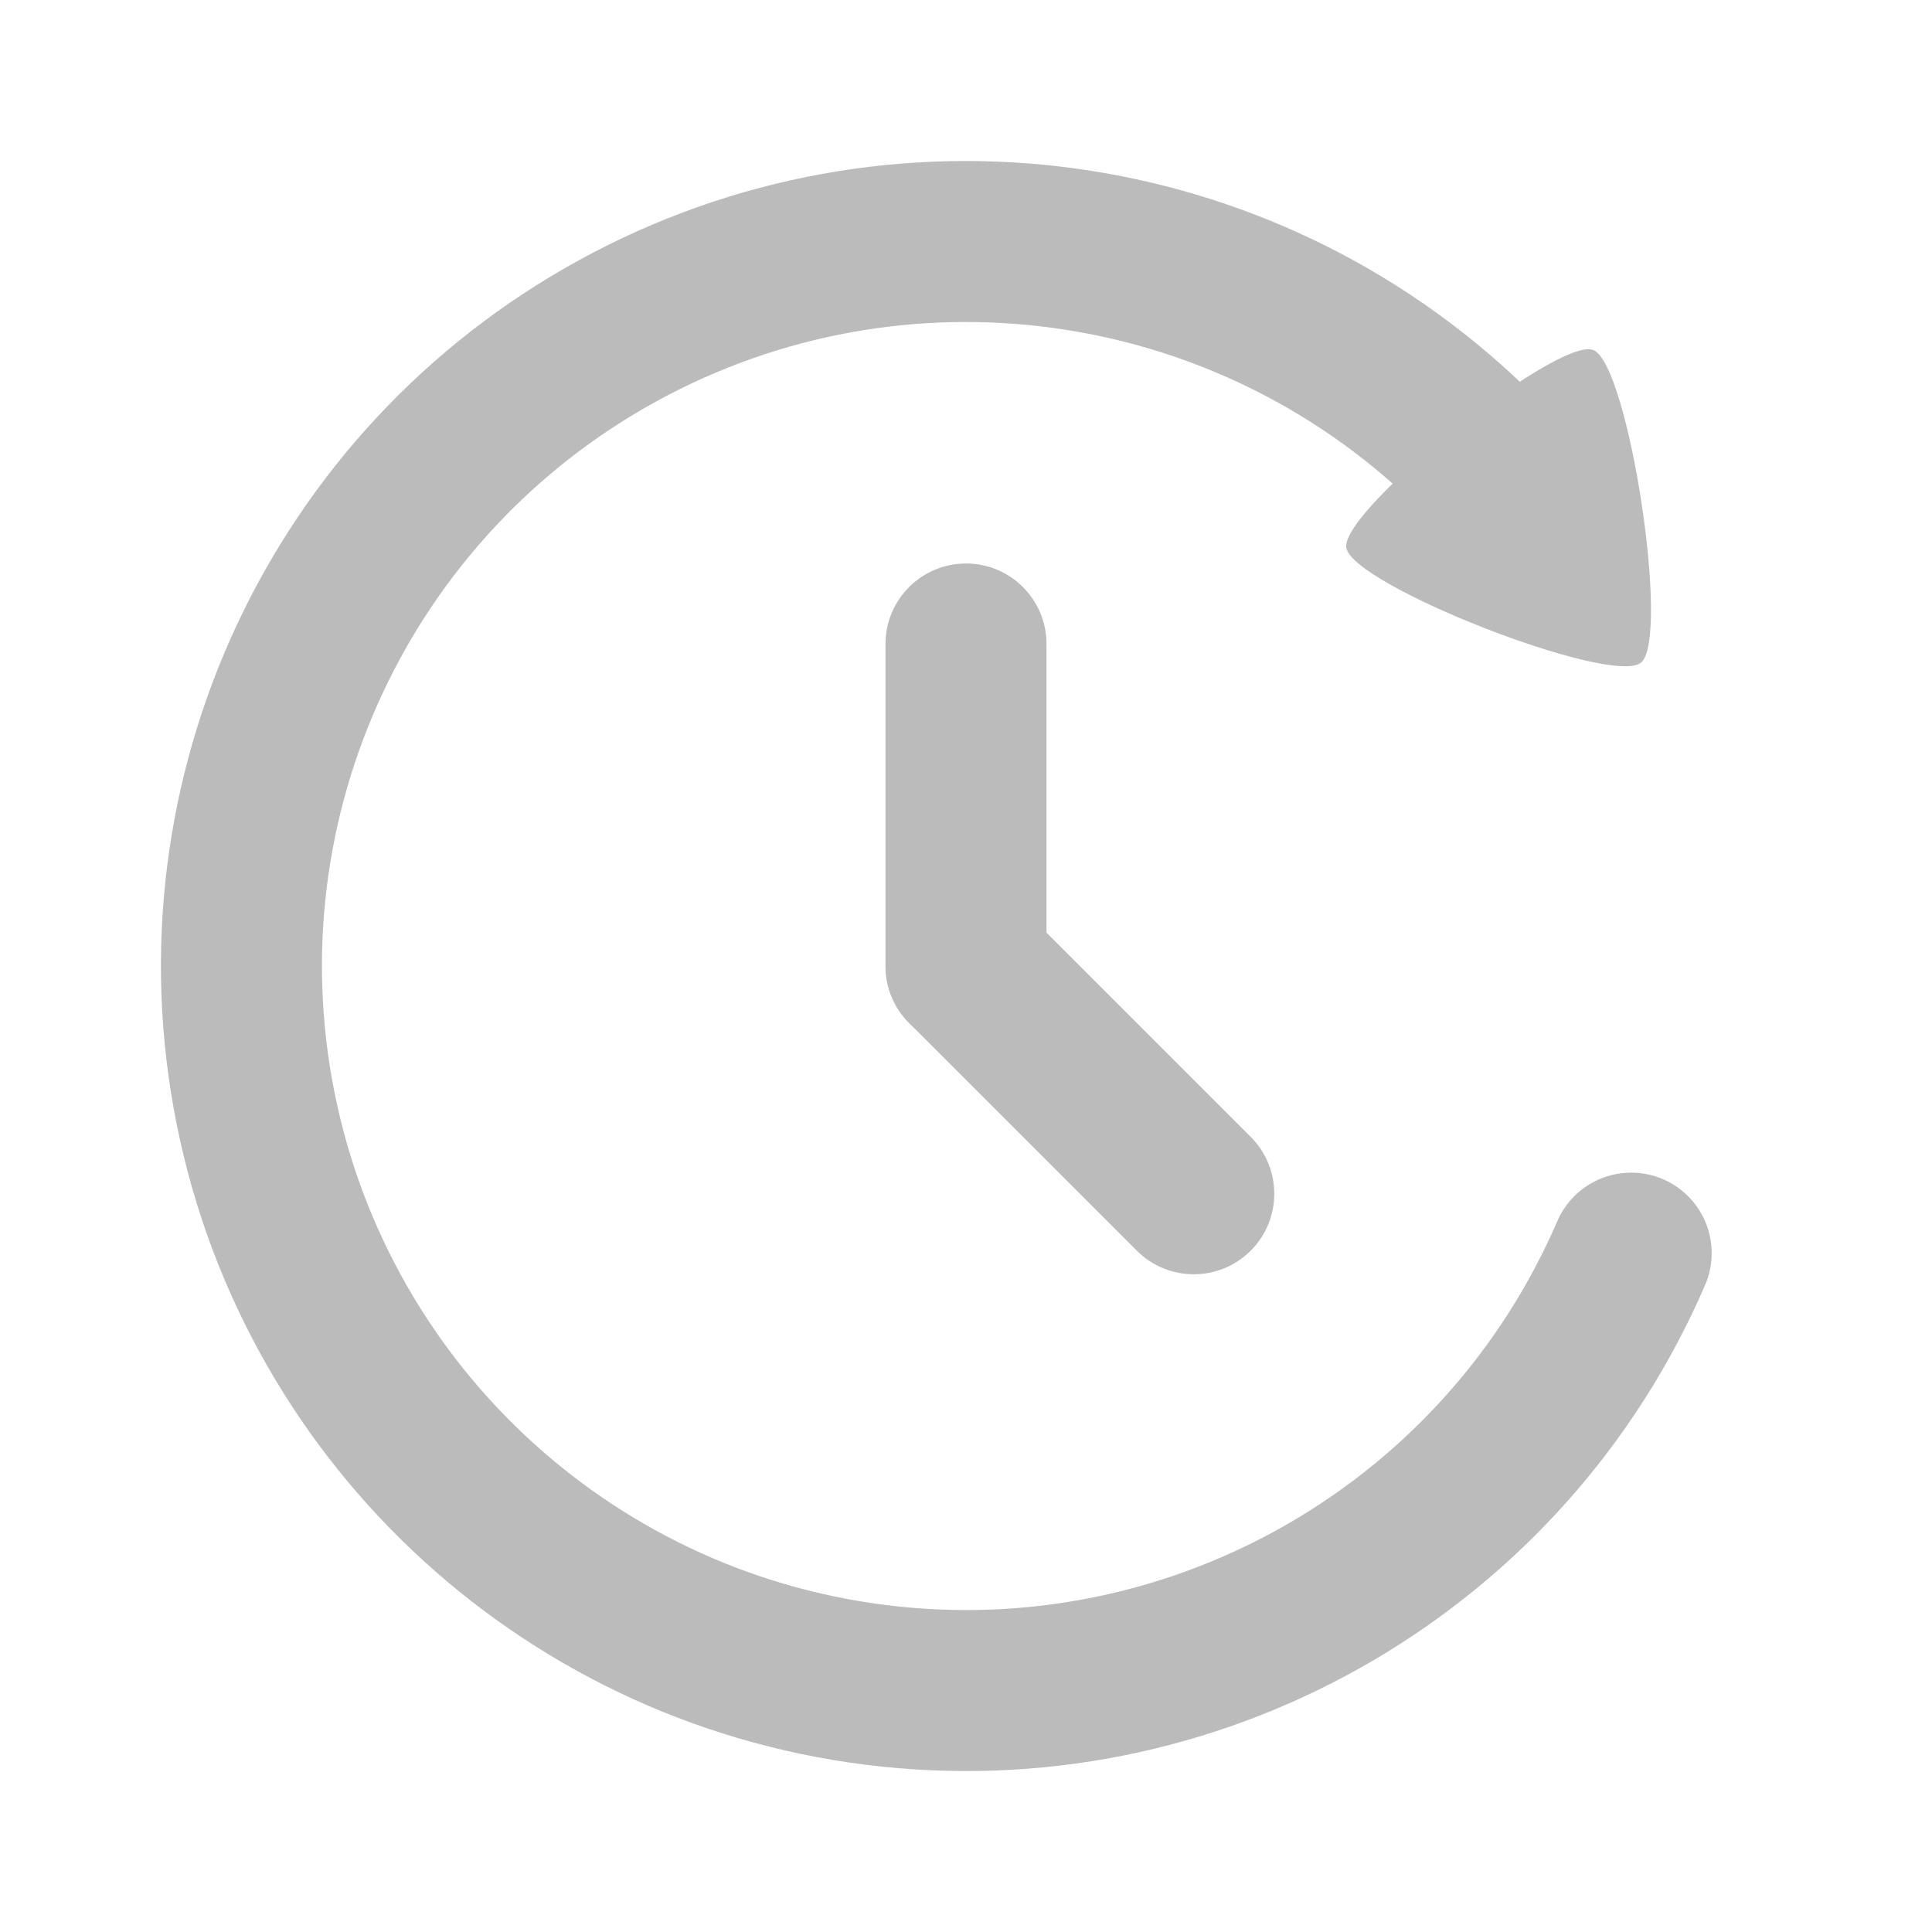
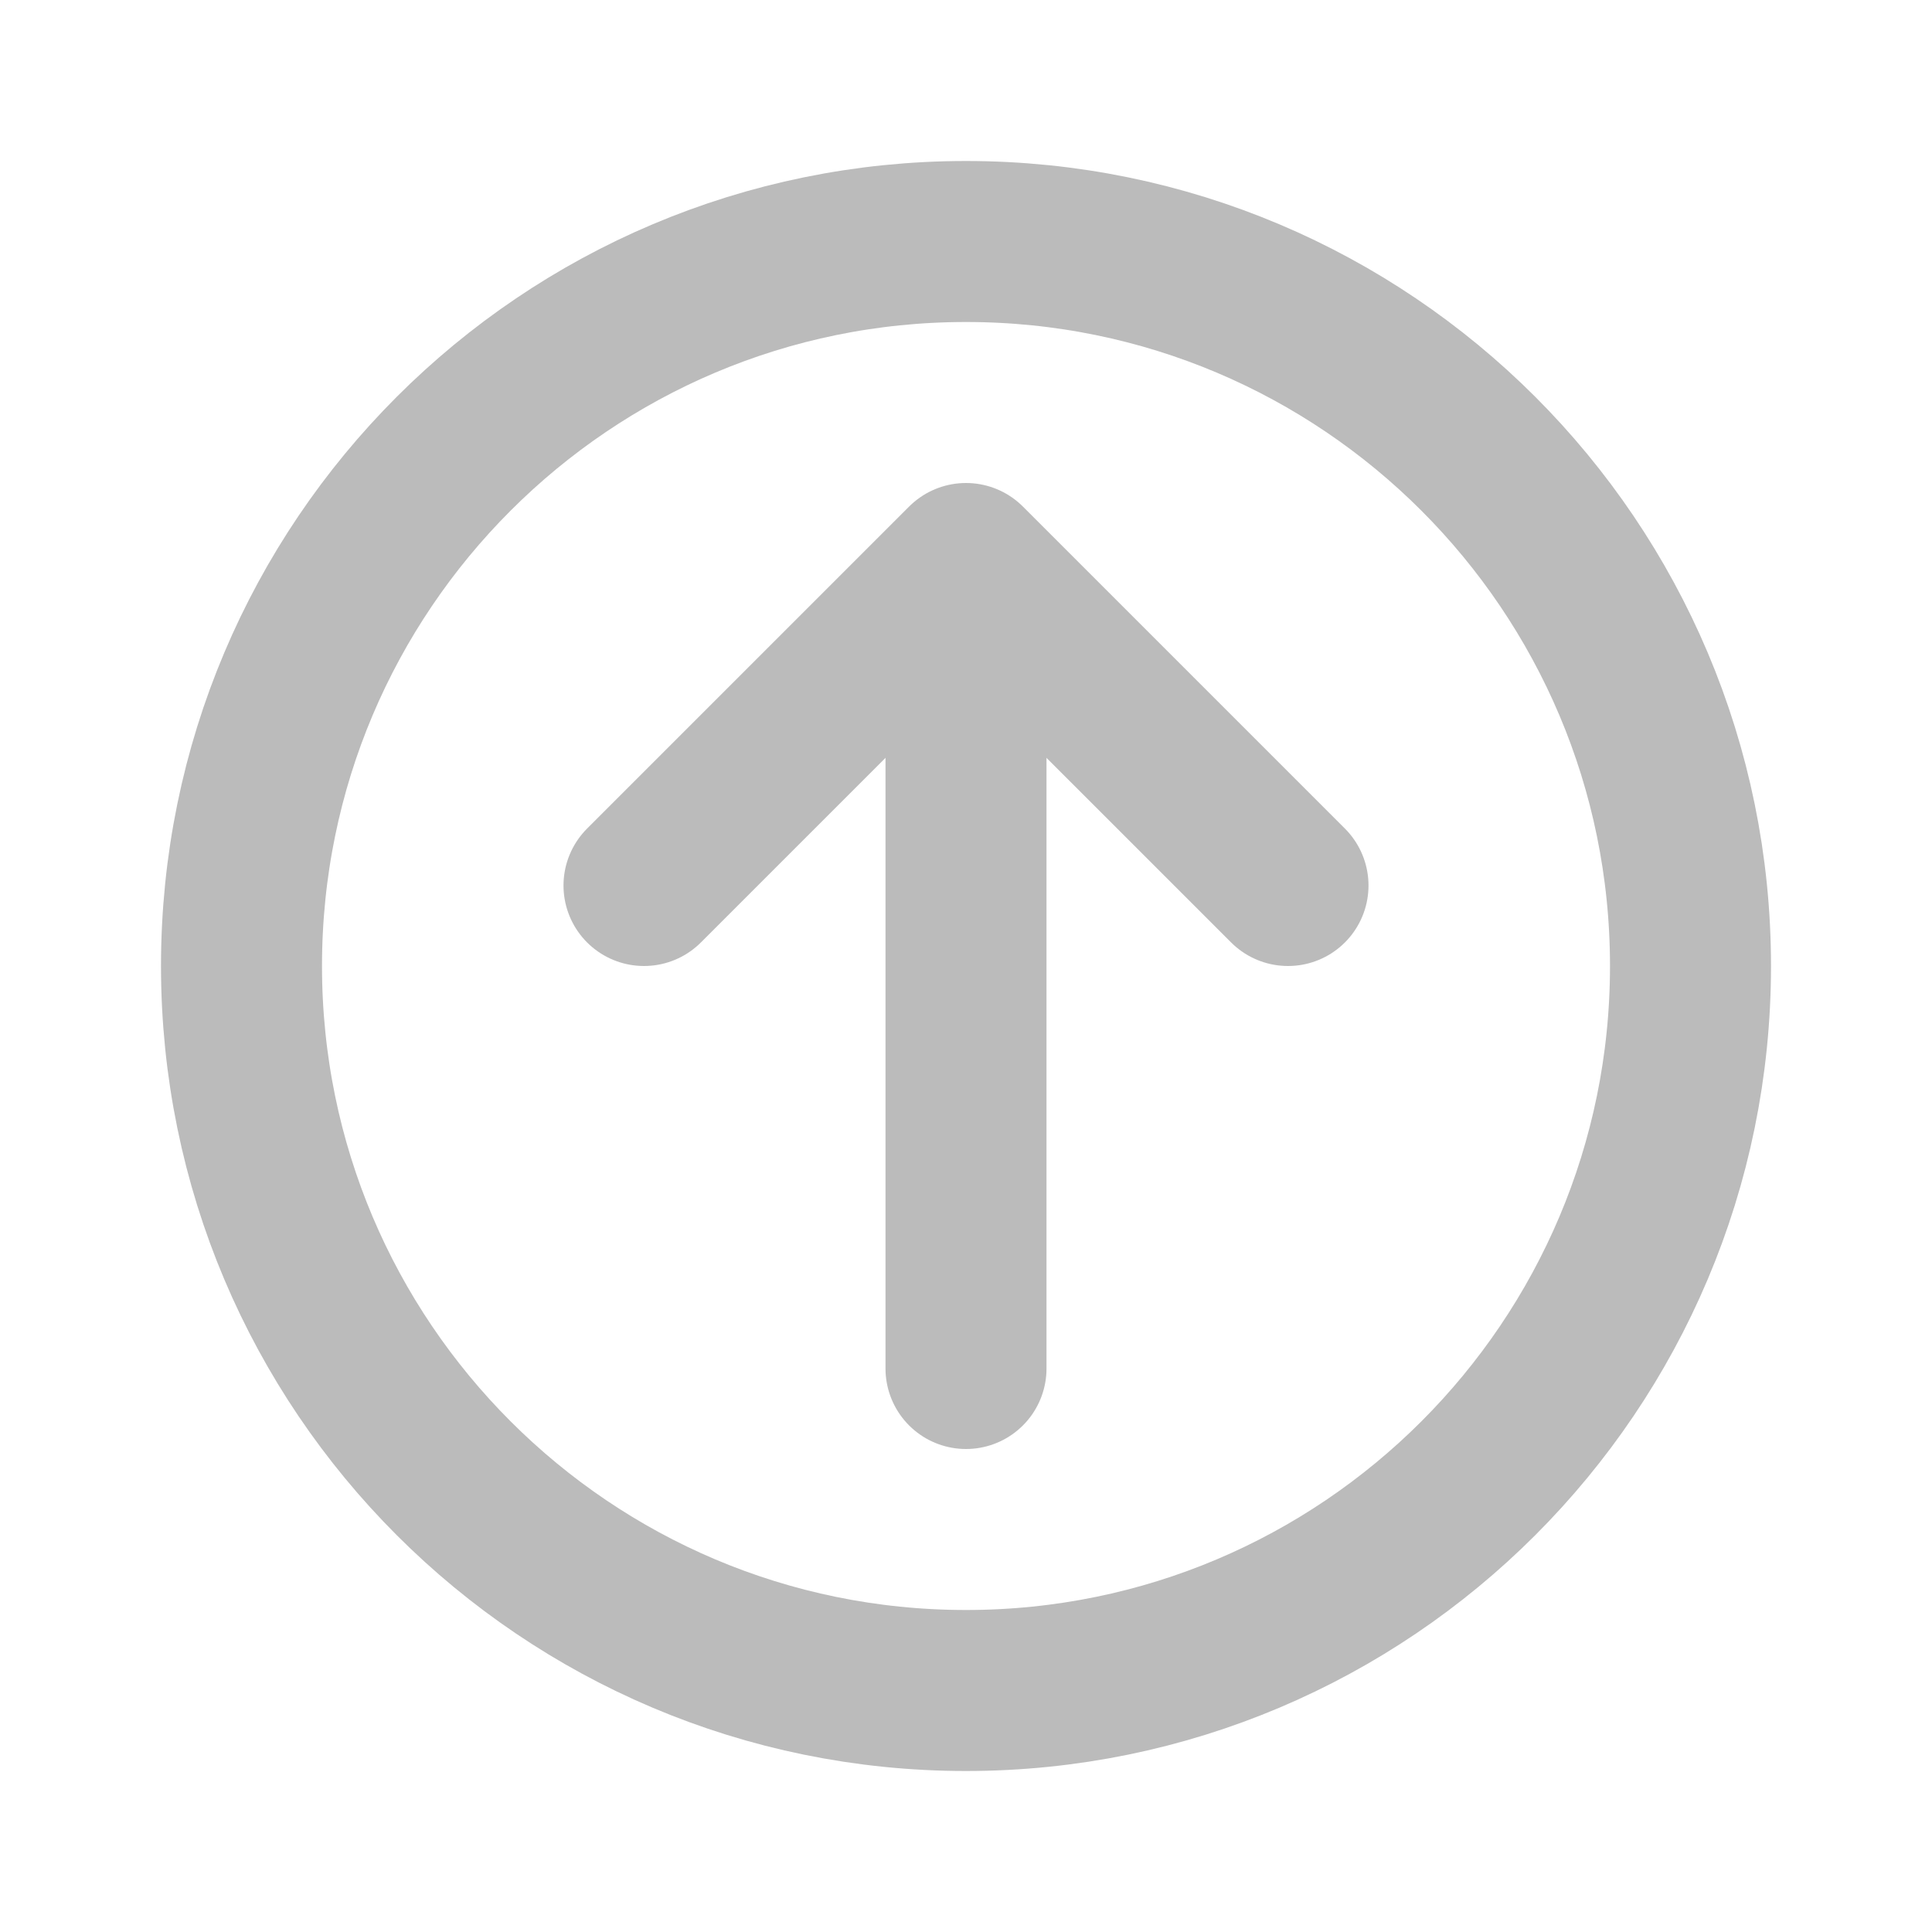
<svg xmlns="http://www.w3.org/2000/svg" width="24" height="24" viewBox="0 0 24 24" version="1.1" id="svg1">
  <defs id="defs1" />
  <g id="layer1">
-     <path style="fill:none;stroke:#bbbbbb;stroke-width:2;stroke-linecap:round;stroke-linejoin:round;stroke-opacity:1" id="path1" class="foreground stroke" d="M 20.263,15.567 A 9,9 0 0 1 11.058,20.951 9,9 0 0 1 3.175,13.768 9,9 0 0 1 7.682,4.104 9,9 0 0 1 18.25,5.524" />
-     <path style="fill:#bbbbbb;fill-opacity:1" id="path3" class="foreground fill" d="m 16.306,6.423 c -0.071,-0.466 2.628,-2.627 3.068,-2.455 0.439,0.171 0.961,3.59 0.592,3.884 -0.368,0.295 -3.589,-0.963 -3.66,-1.429 z" transform="translate(0.4180969,0.3800881)" />
-     <rect style="fill:#bbbbbb;fill-opacity:1" id="rect4" class="foreground fill" width="2" height="6" x="11" y="7" rx="1" ry="1" />
-     <rect style="fill:#bbbbbb;fill-opacity:1" id="rect4-1" class="foreground fill" width="2" height="6" x="-1" y="-21.972" rx="1" ry="1" transform="rotate(135)" />
+     <circle style="fill:none;stroke:#bbbbbb;stroke-width:2;stroke-linecap:round;stroke-linejoin:round;stroke-opacity:1" id="path1" cx="12" cy="12" r="9" class="foreground stroke" />
+     <path style="fill:none;stroke:#bbbbbb;stroke-width:2;stroke-linecap:round;stroke-linejoin:round" d="M 12,17 12,9" id="path2" class="foreground stroke" />
+     <path style="fill:none;stroke:#bbbbbb;stroke-width:2;stroke-linecap:round;stroke-linejoin:round" d="M 16,11 12,7 8,11" id="path3" class="foreground stroke" />
  </g>
</svg>
